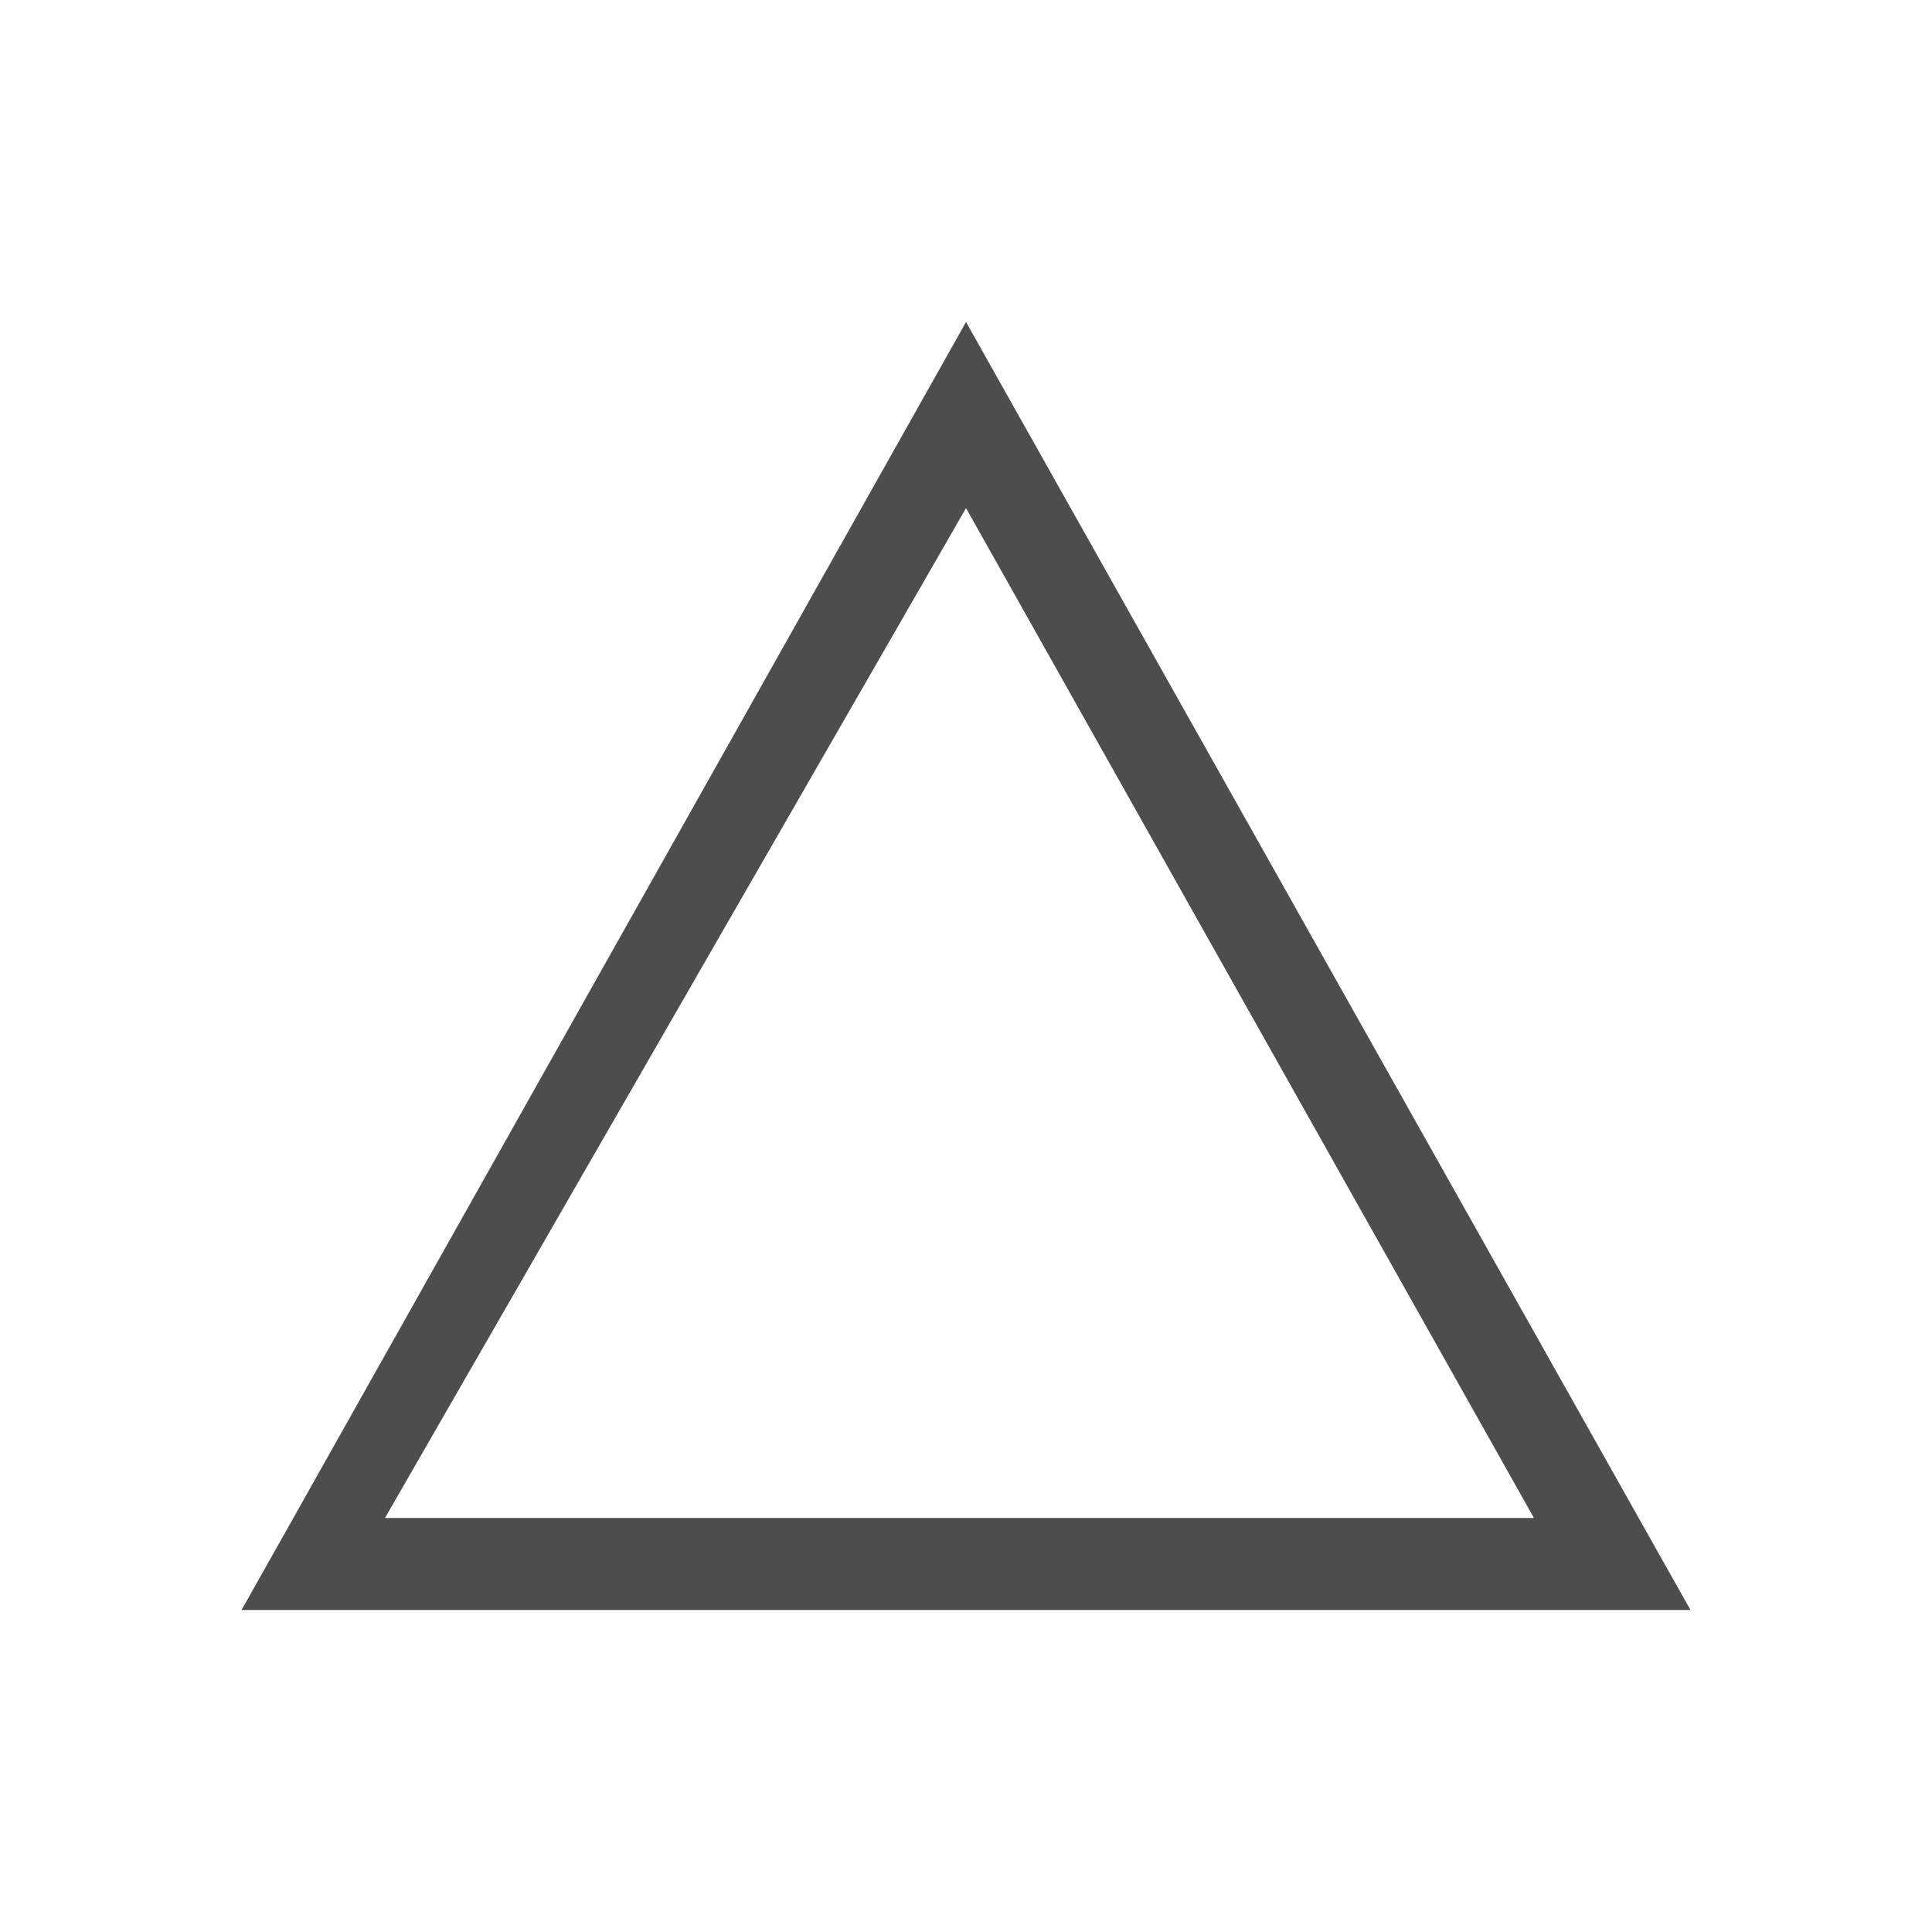
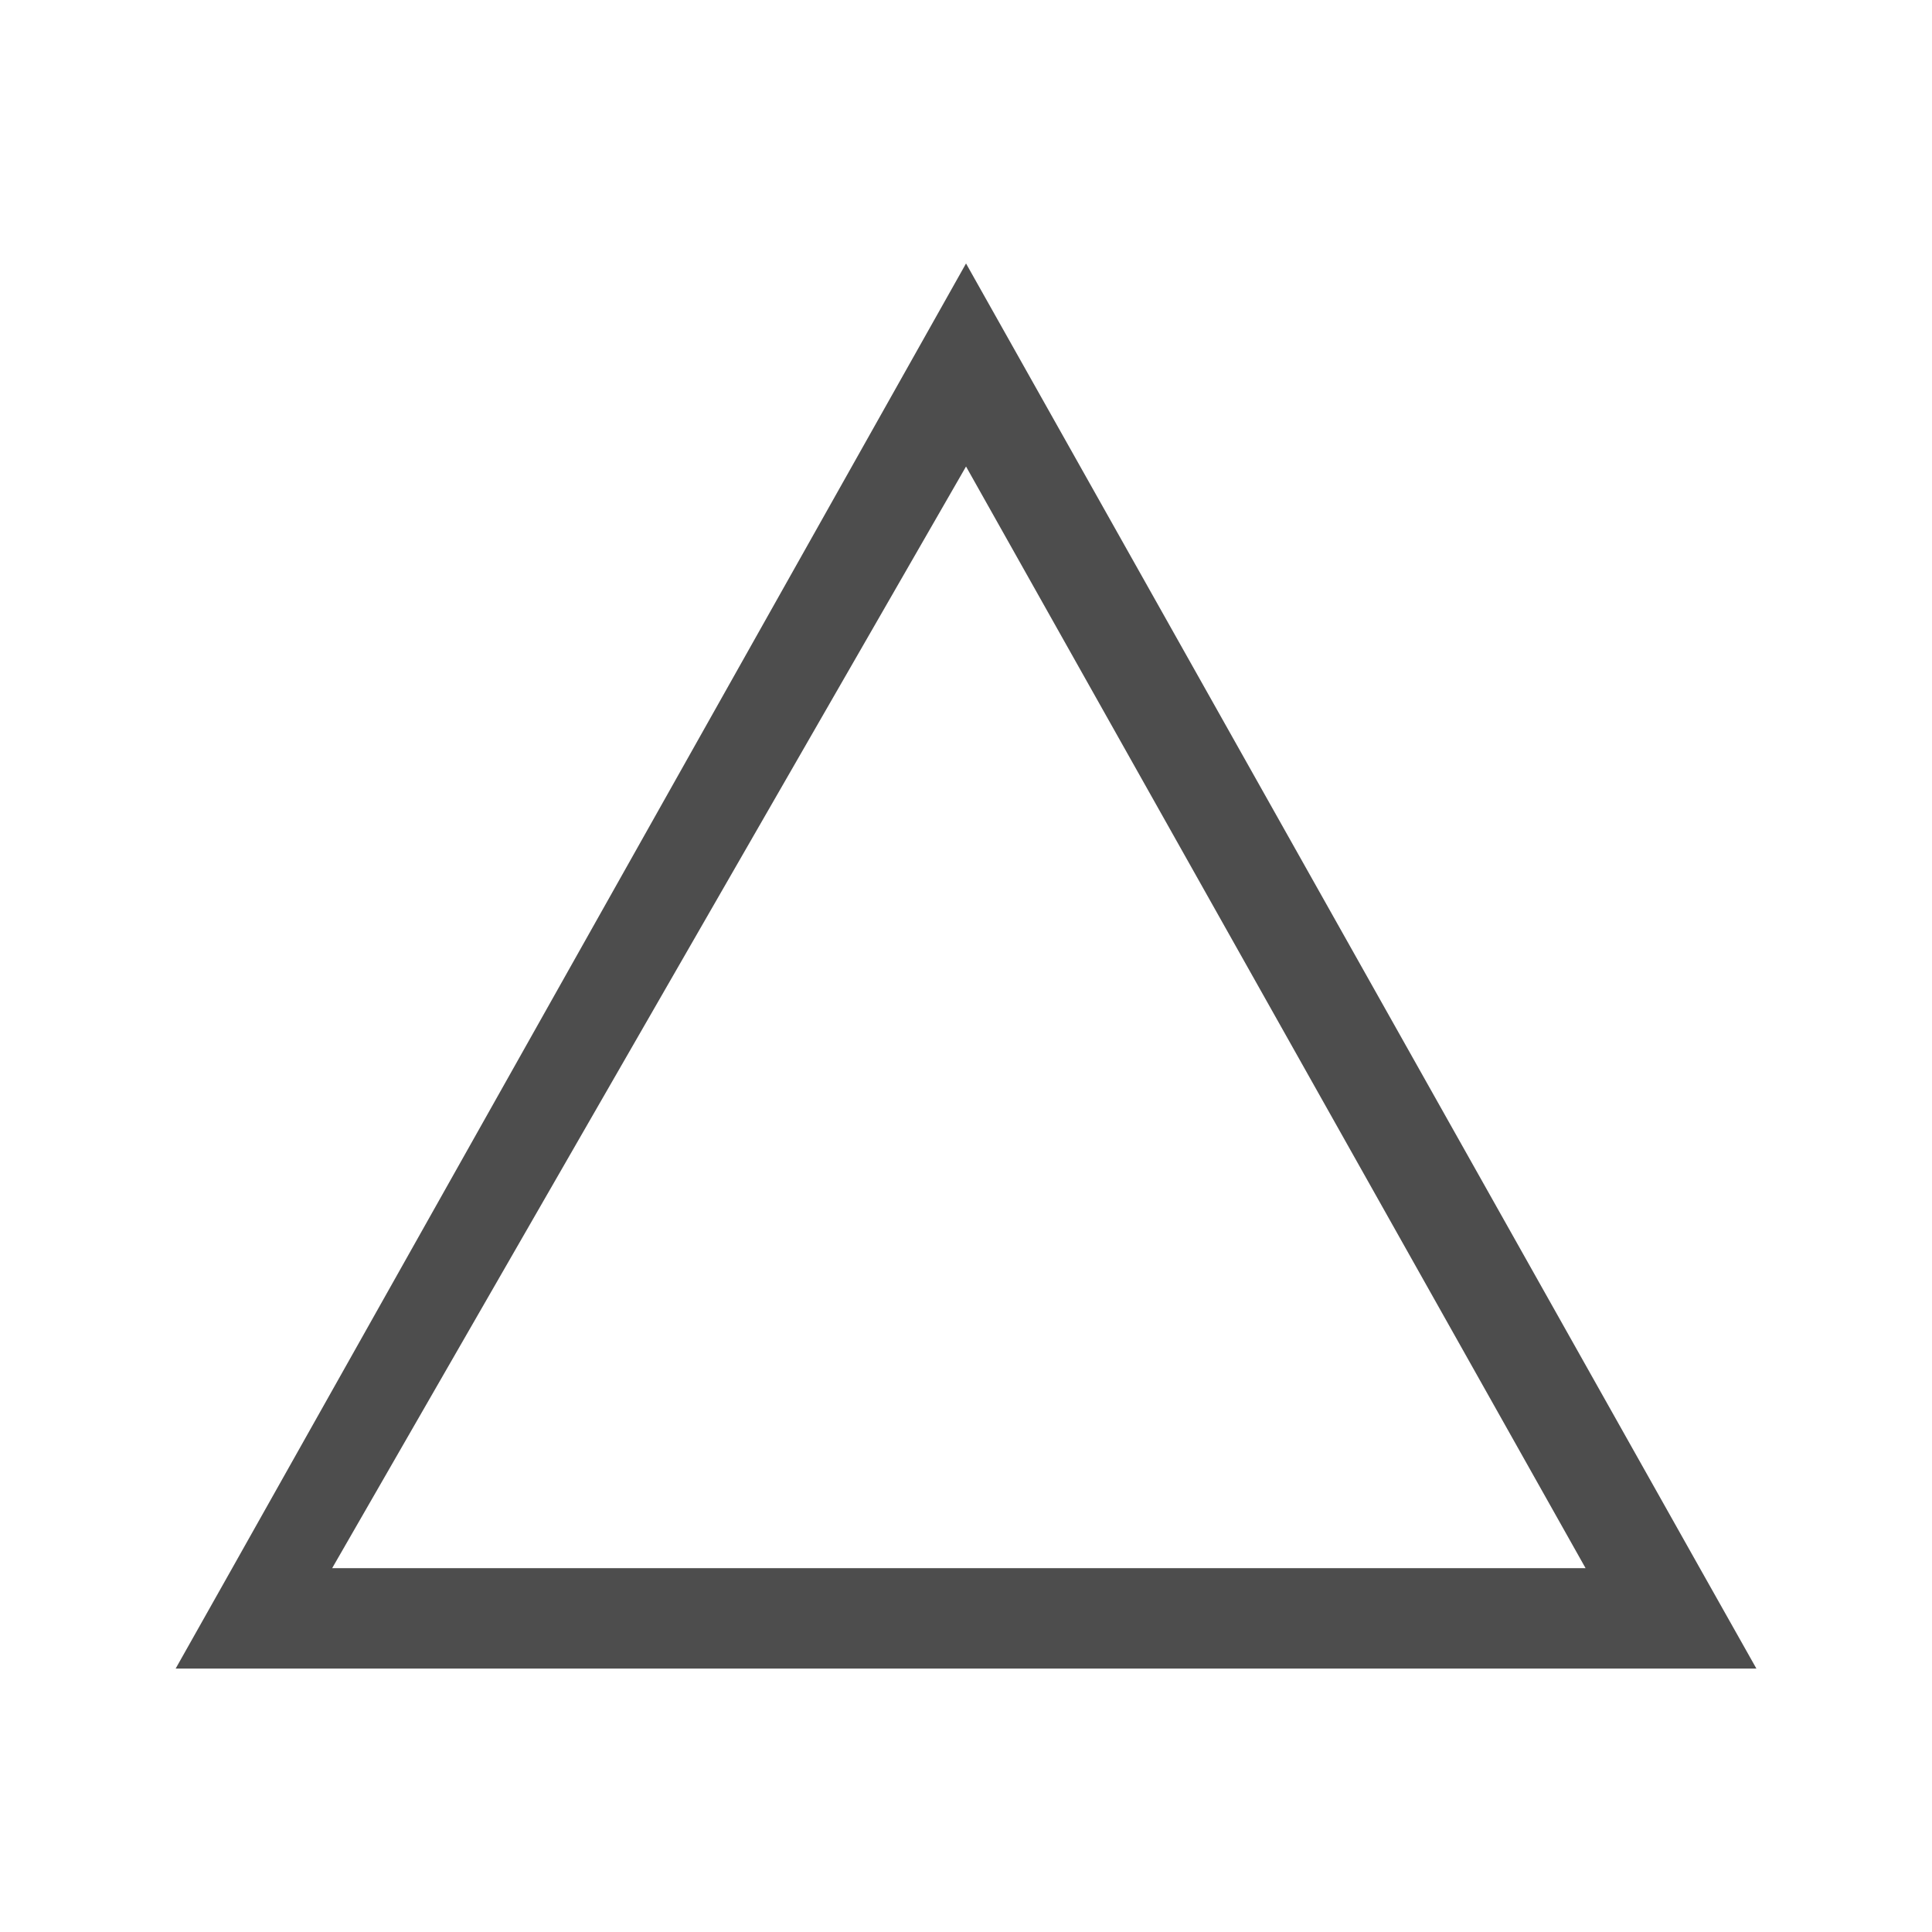
- <svg xmlns="http://www.w3.org/2000/svg" width="24" height="24" id="svg3760" version="1.1">
+ <svg xmlns="http://www.w3.org/2000/svg" width="22" height="22" id="svg3760" version="1.1">
  <defs id="defs3762" />
-   <g id="layer1" transform="translate(-550.2857,-606.6479)">
+   <g id="layer1" transform="translate(-551.2857,-607.6479)">
    <path style="opacity:1;fill:#4d4d4d;fill-opacity:1;stroke:none" d="m 553.286,626.648 0.644,-1.143 8.356,-14.857 8.356,14.857 0.644,1.143 -1.301,0 -15.574,0 -1.125,0 z m 1.782,-1.143 14.273,0 -7.055,-12.545 -7.218,12.545 z" id="rect4176" />
  </g>
</svg>
